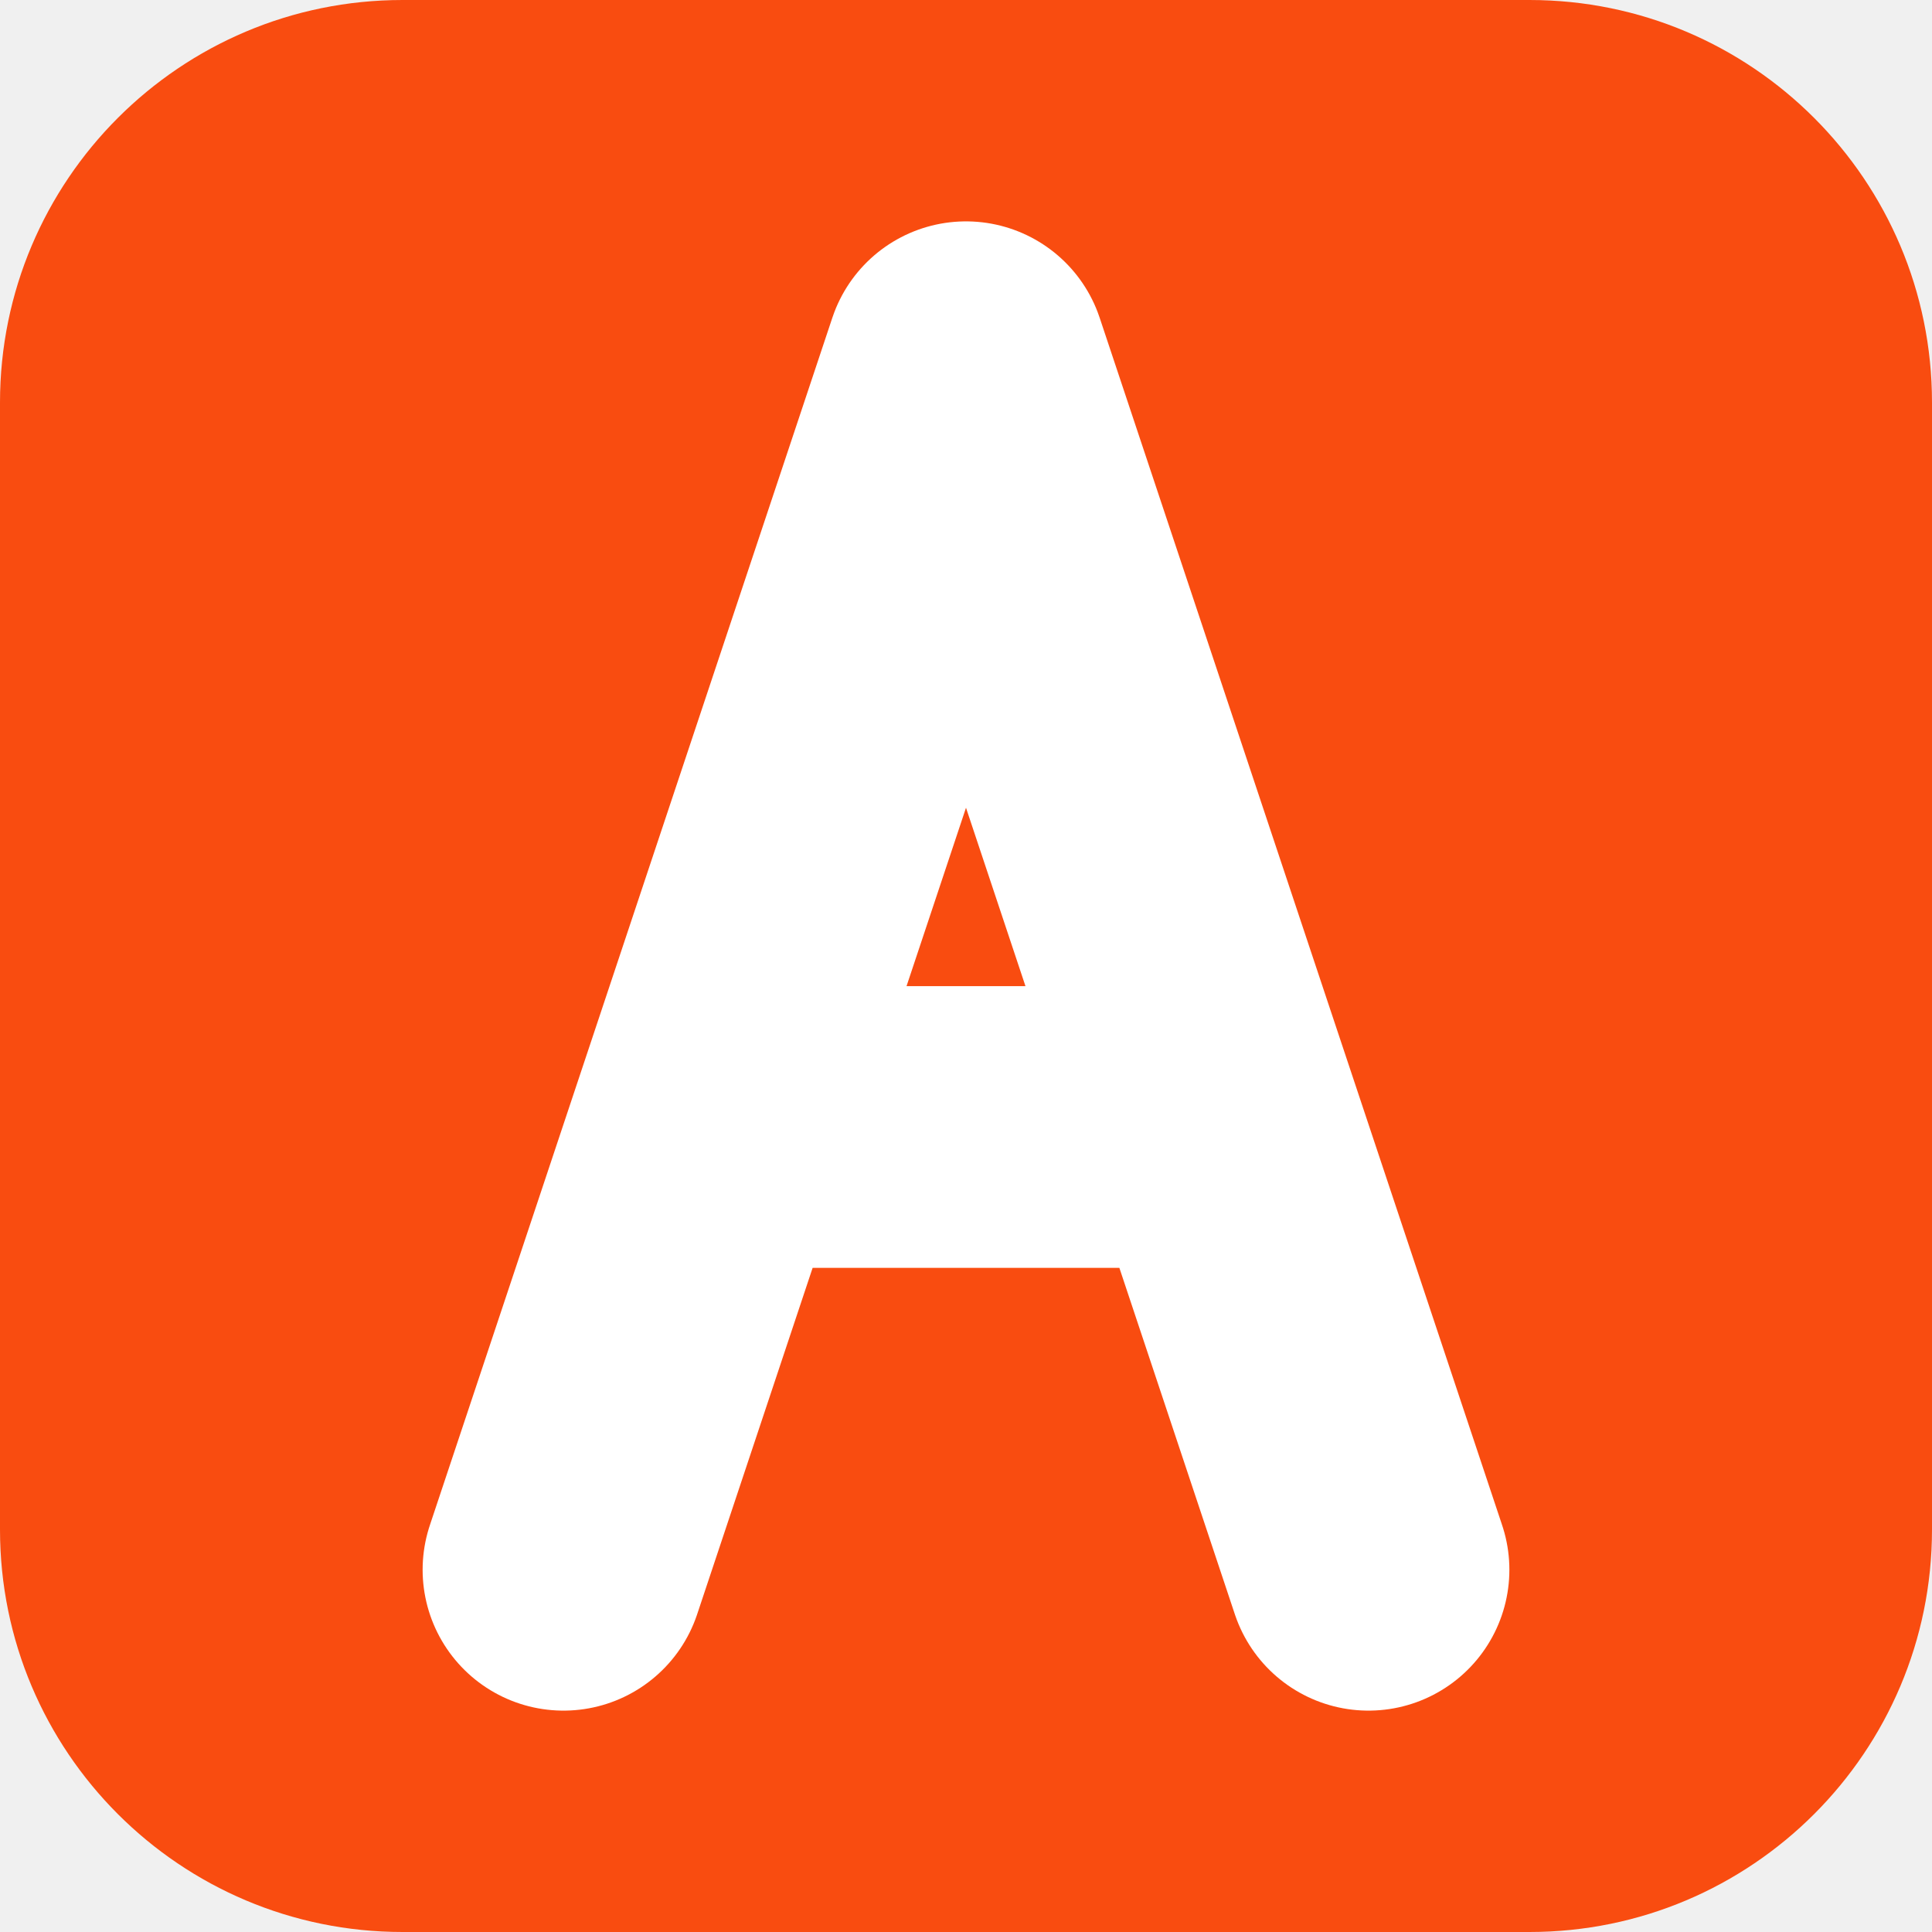
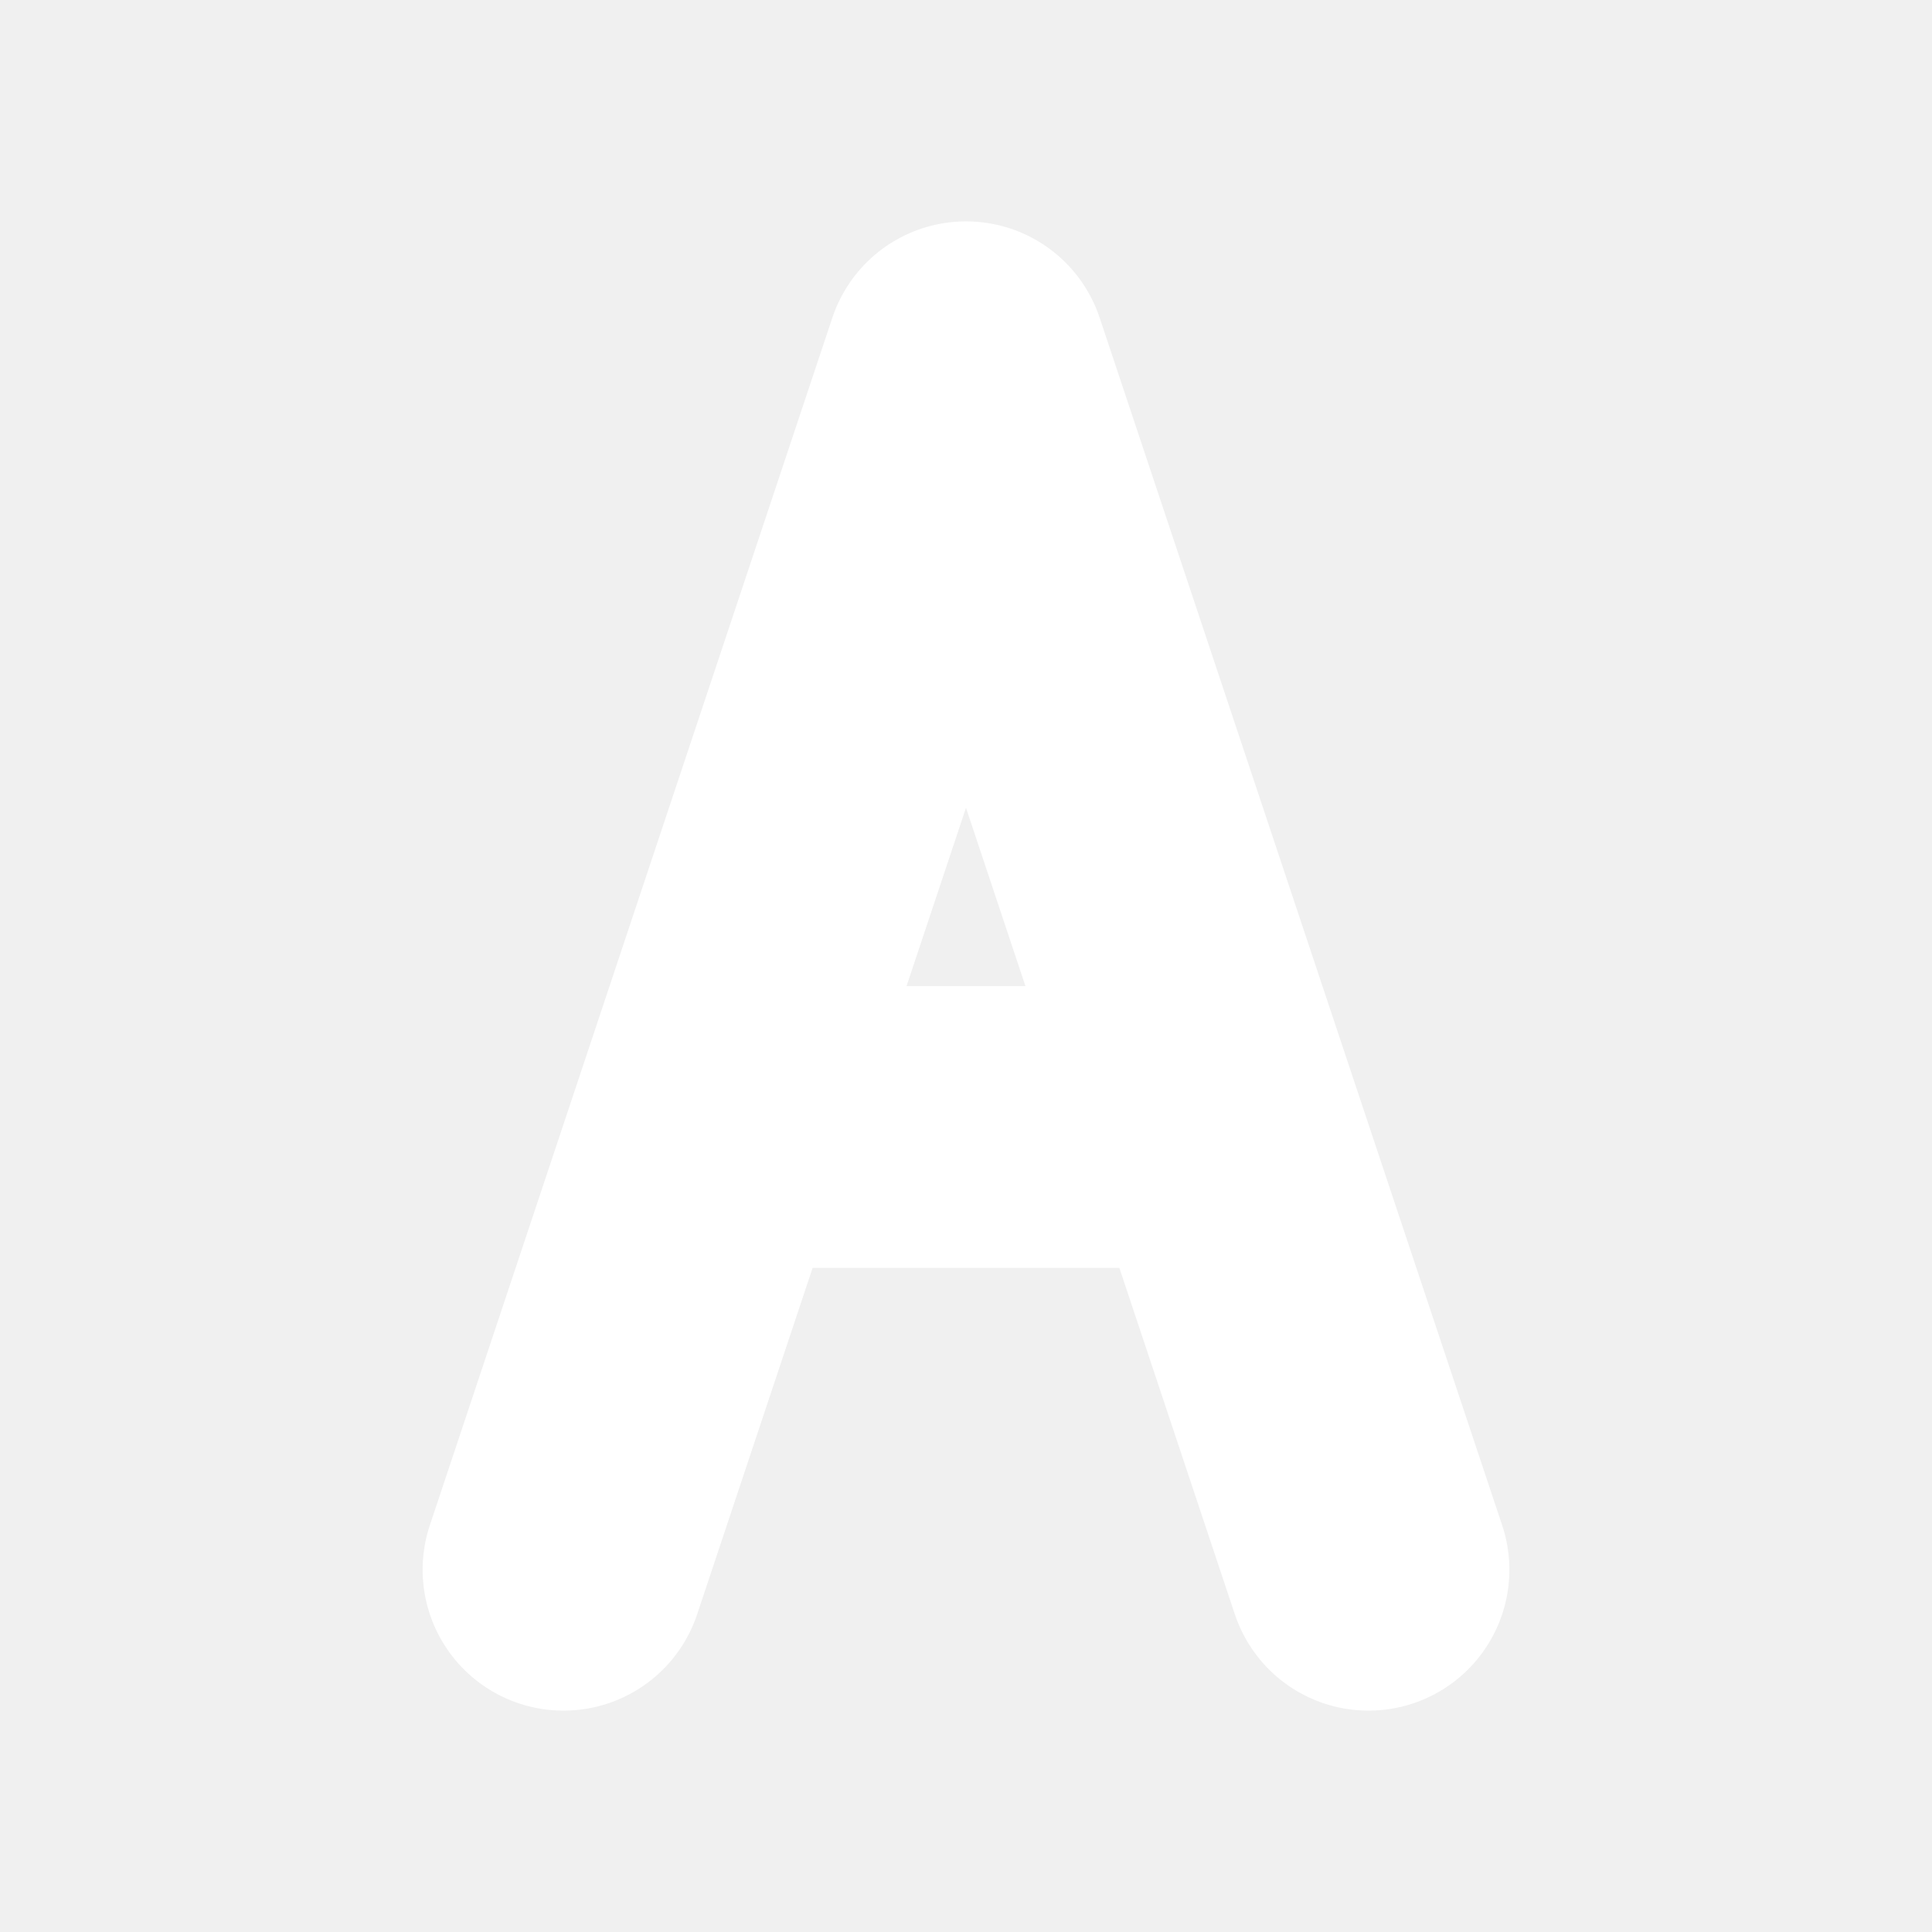
<svg xmlns="http://www.w3.org/2000/svg" width="48" height="48" viewBox="0 0 48 48" fill="none">
-   <rect width="48" height="48" rx="10" fill="#F94C10" />
+   <rect width="48" height="48" rx="10" fill="oklch(58% 0.20 270)" />
  <path d="M14 39L24 9L34 39M18 28H30" stroke="white" stroke-width="7" stroke-linecap="round" stroke-linejoin="round" />
</svg>
